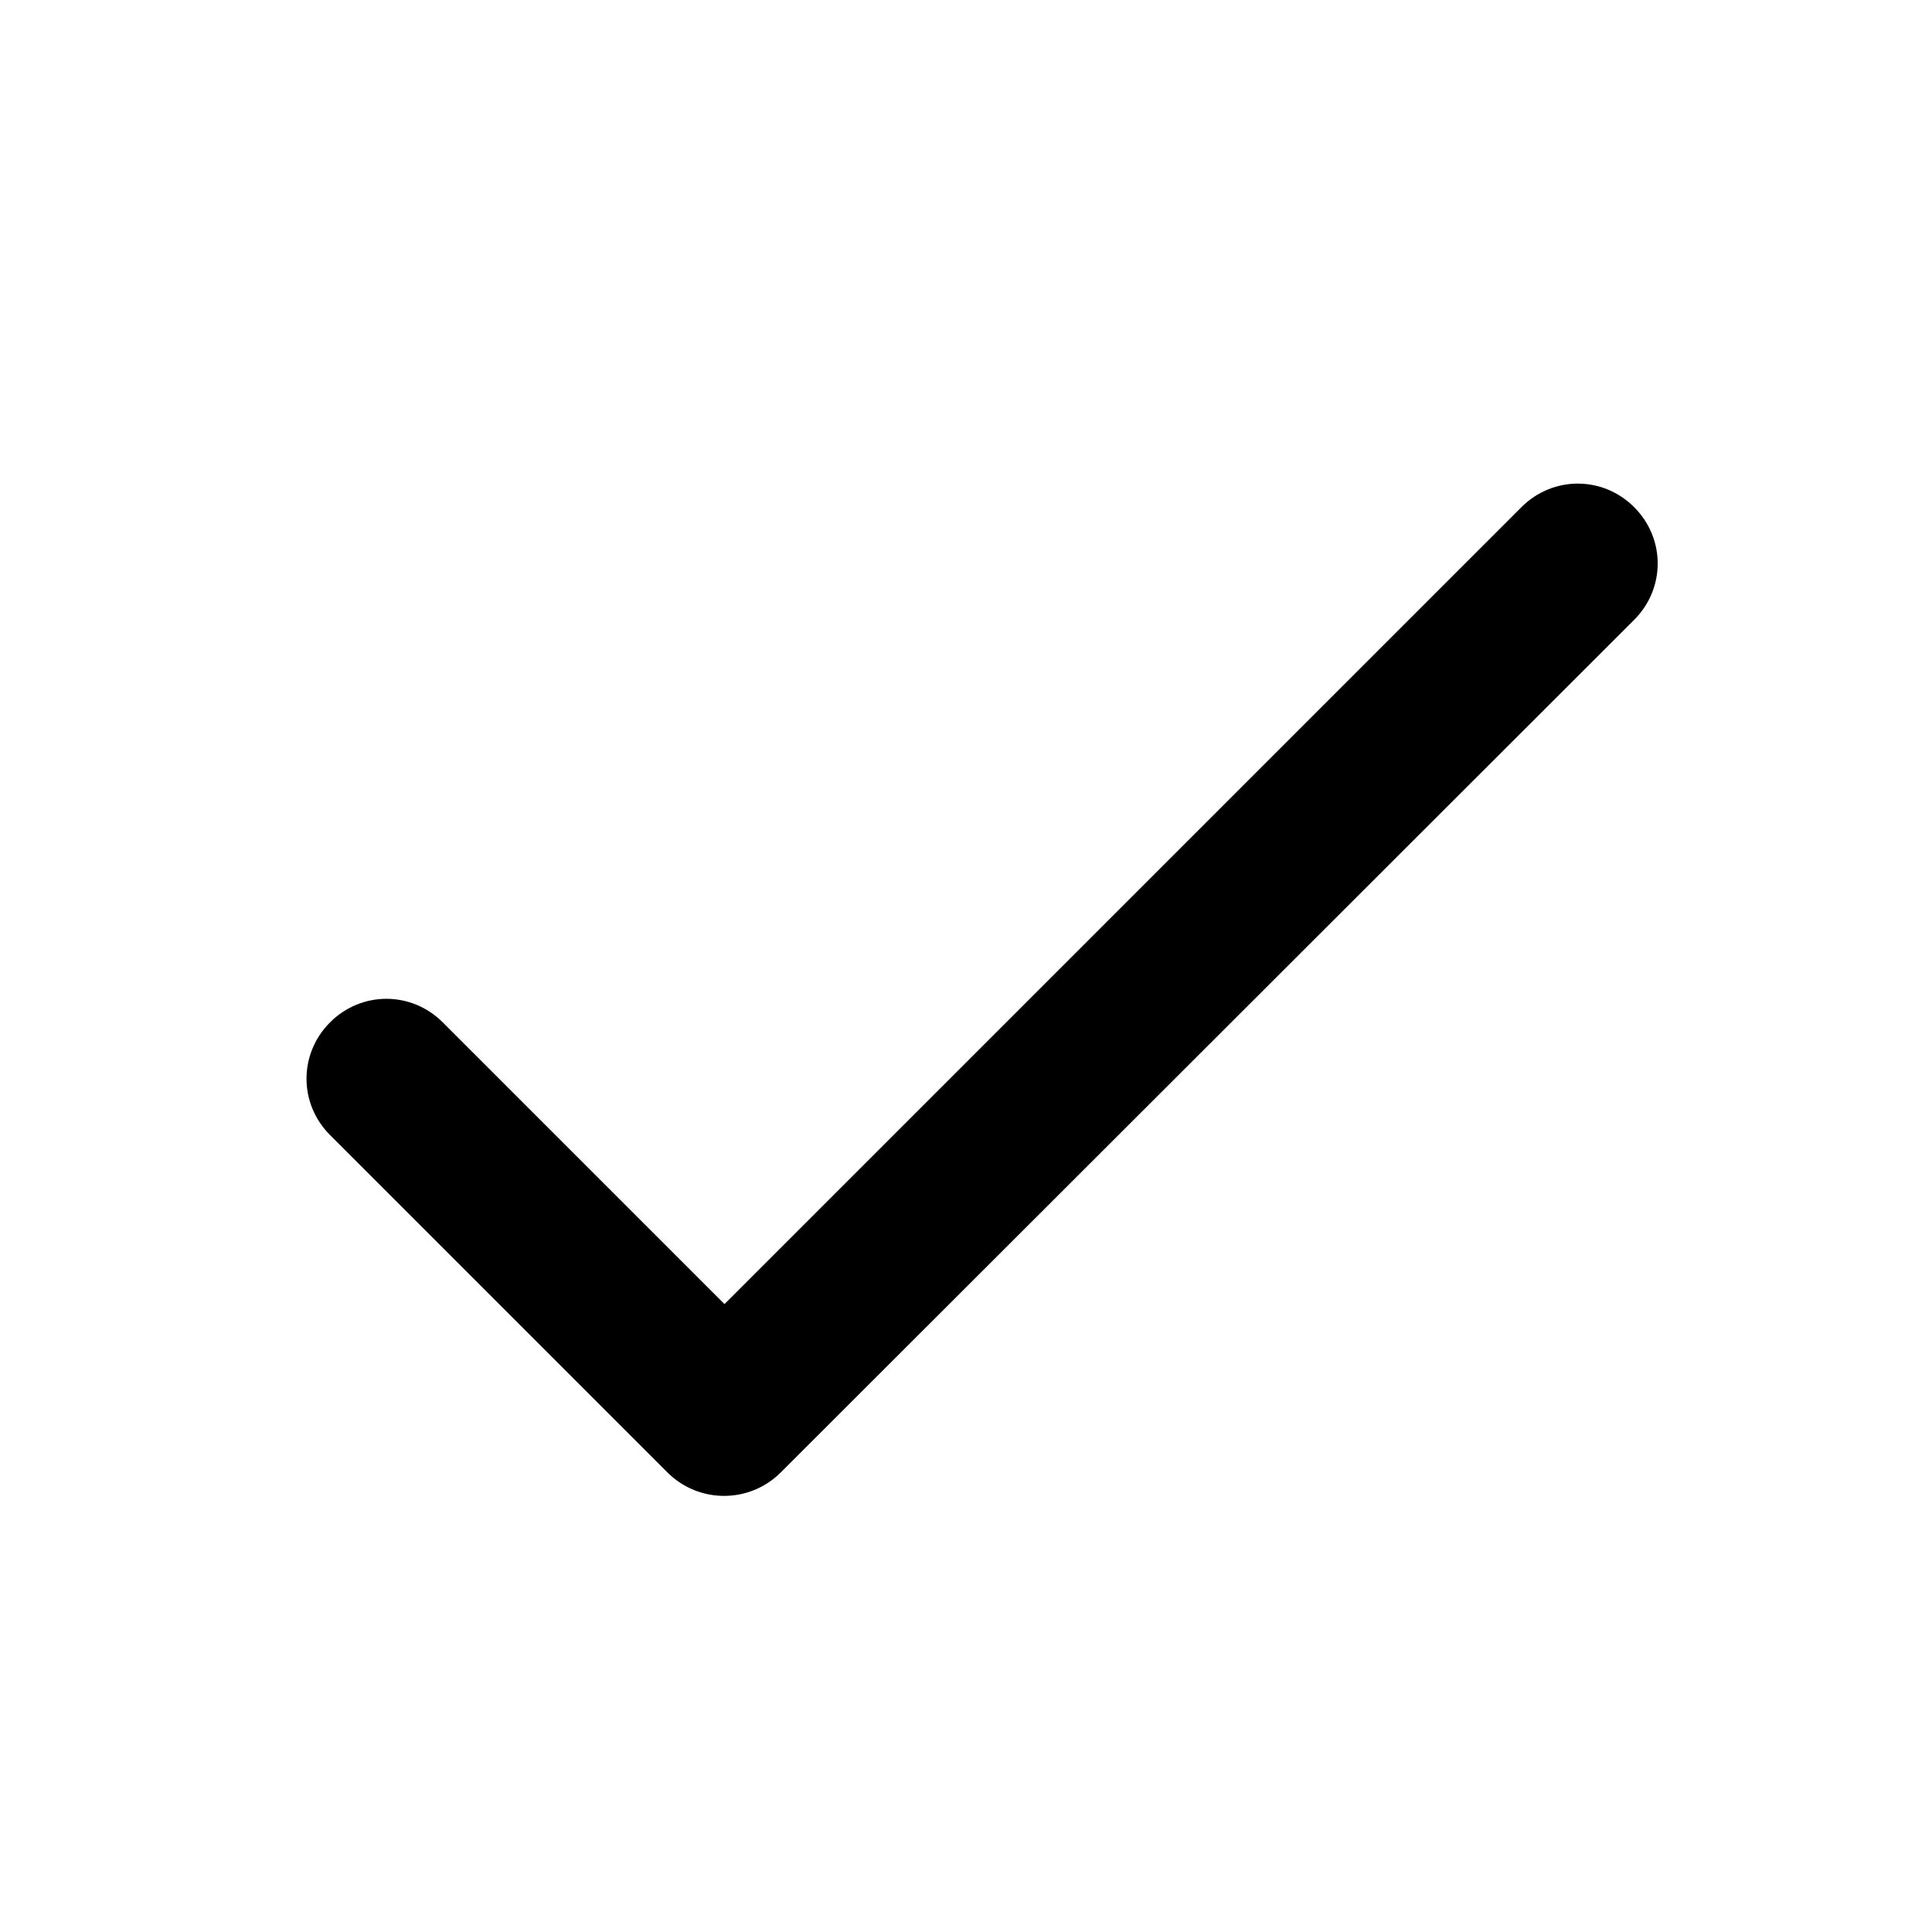
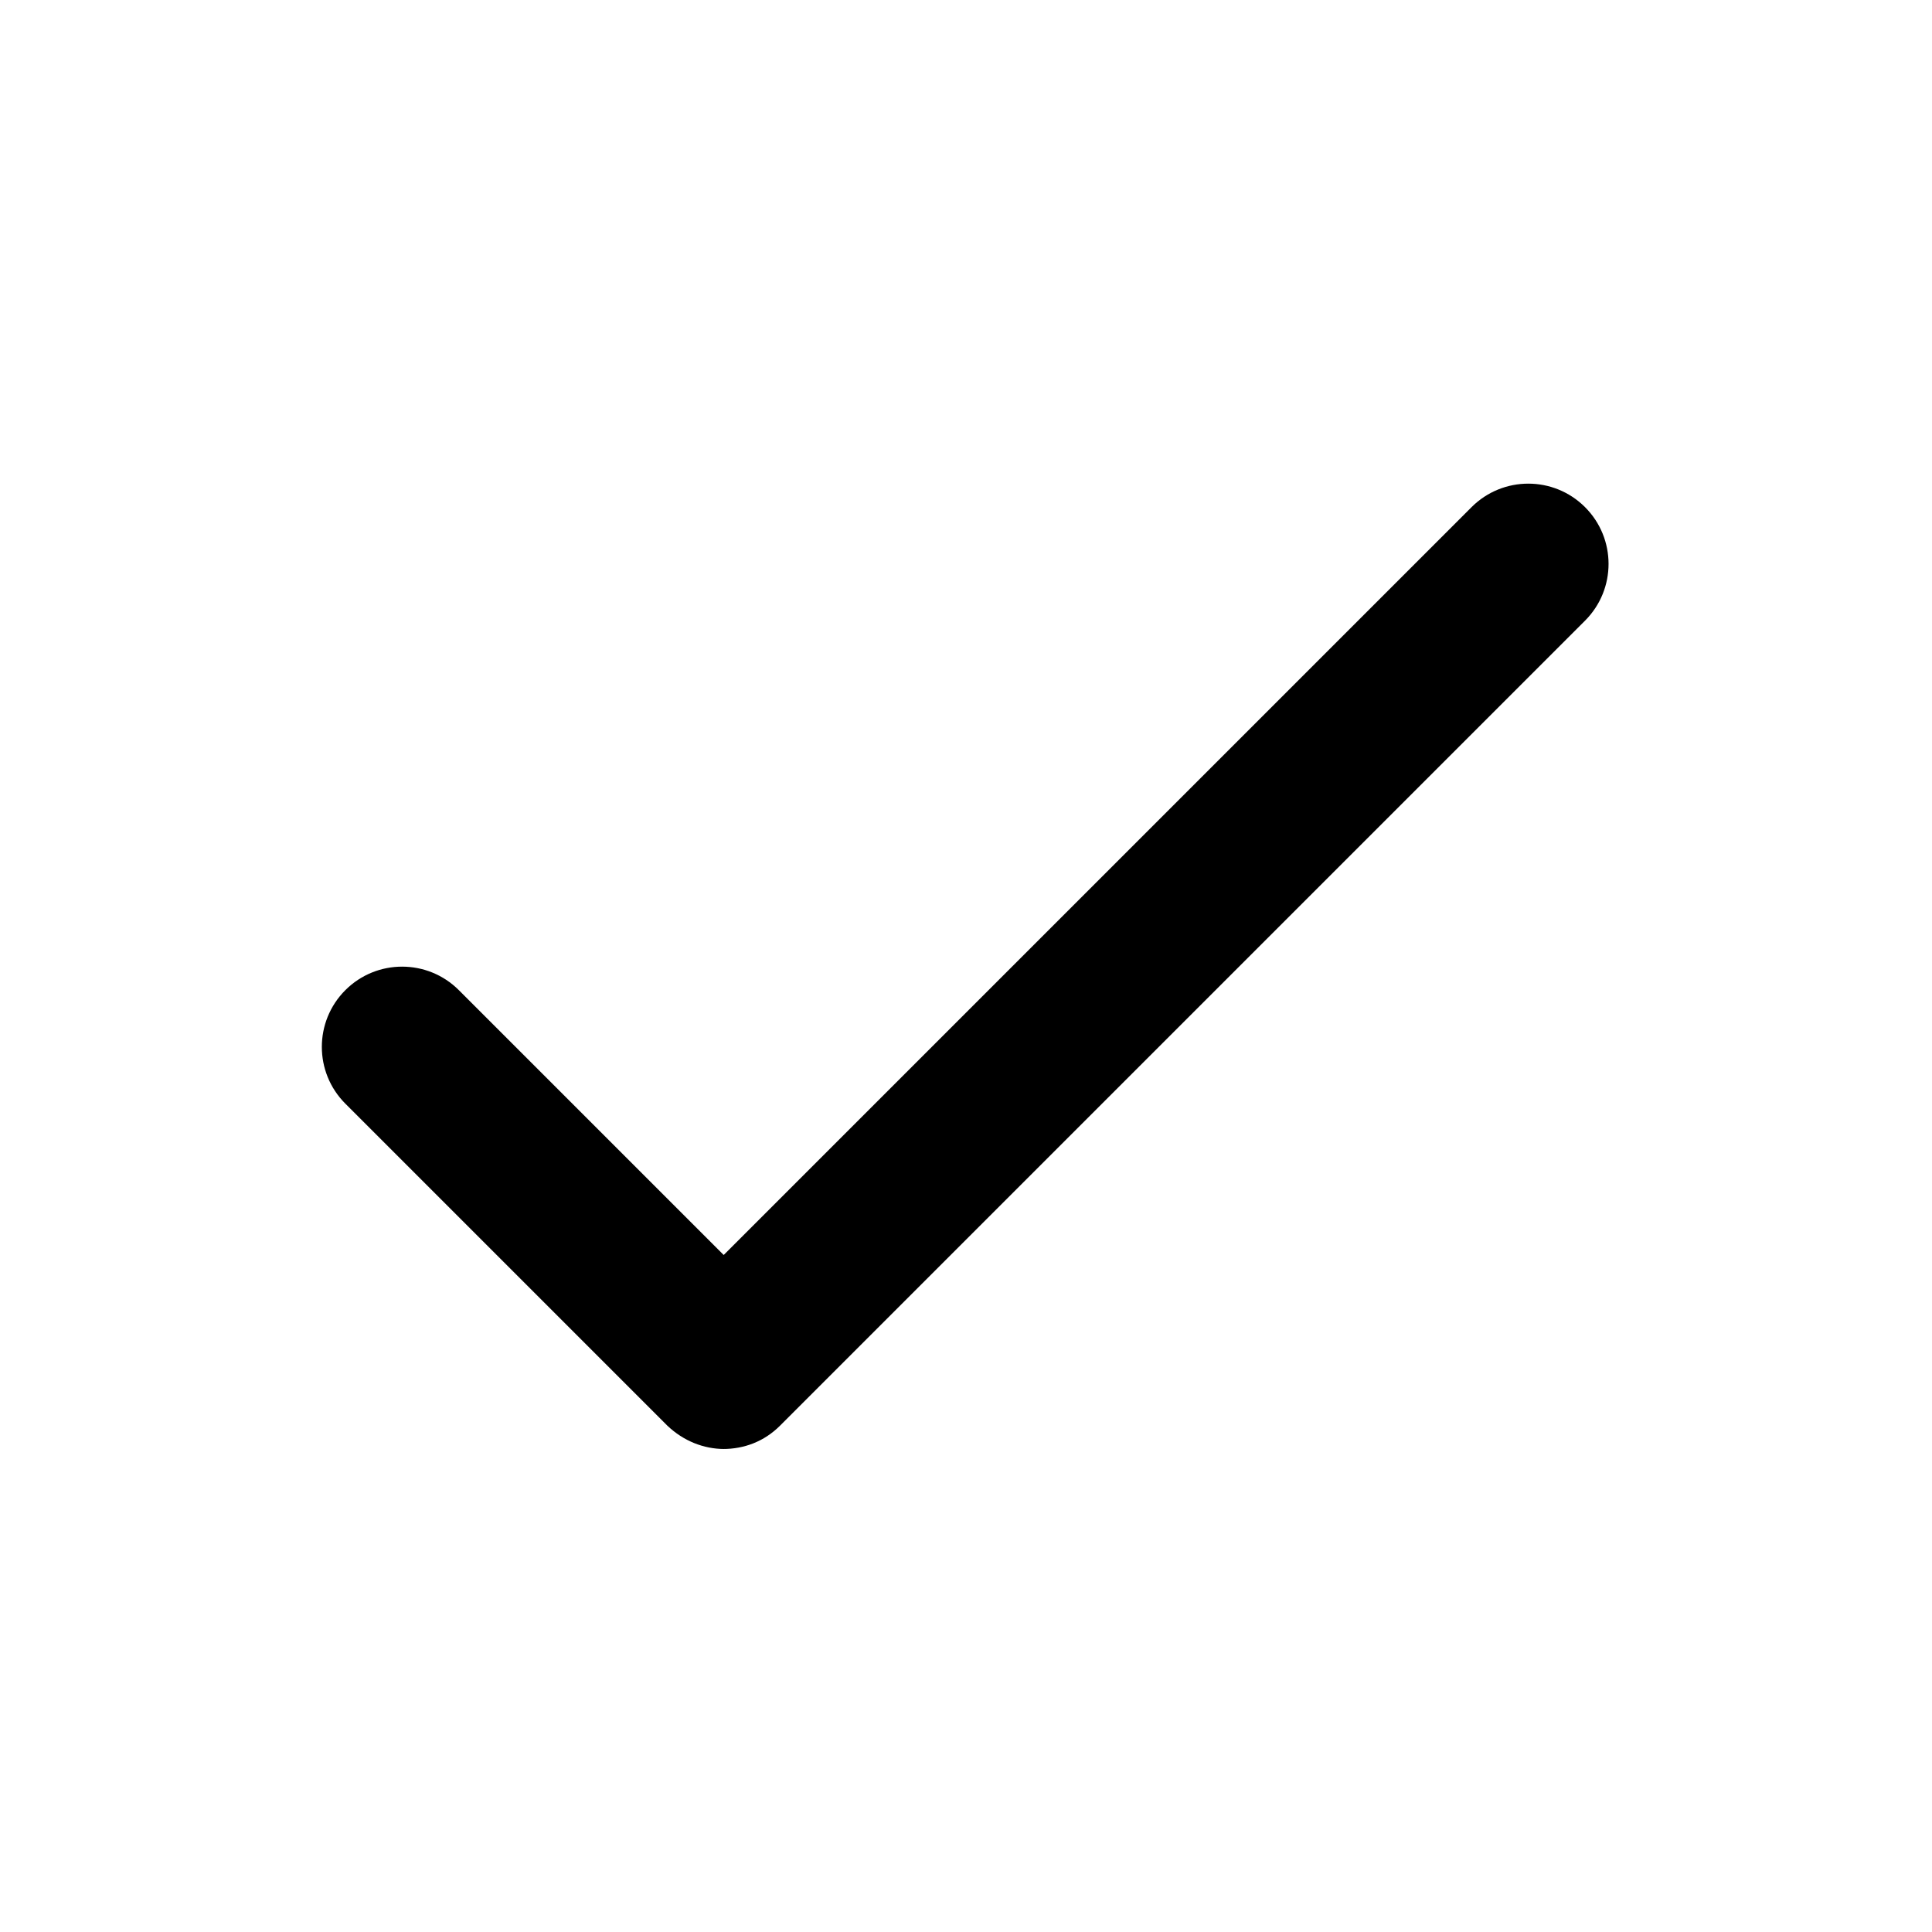
<svg xmlns="http://www.w3.org/2000/svg" width="24" height="24" fill="currentColor" viewBox="0 0 24 24">
-   <path d="m9,16.2l-3.5-3.5c-.39-.39-1.01-.39-1.4,0s-.39,1.01,0,1.4l4.19,4.19c.39.39,1.02.39,1.41,0l10.6-10.59c.39-.39.39-1.01,0-1.4s-1.01-.39-1.4,0l-9.9,9.9Z" />
+   <path d="M9 18c-.26 0-.51-.1-.71-.29l-4-4A.996.996 0 1 1 5.7 12.3l3.29 3.29 9.29-9.29a.996.996 0 1 1 1.41 1.41l-10 10c-.2.2-.45.29-.71.29Z" />
</svg>
